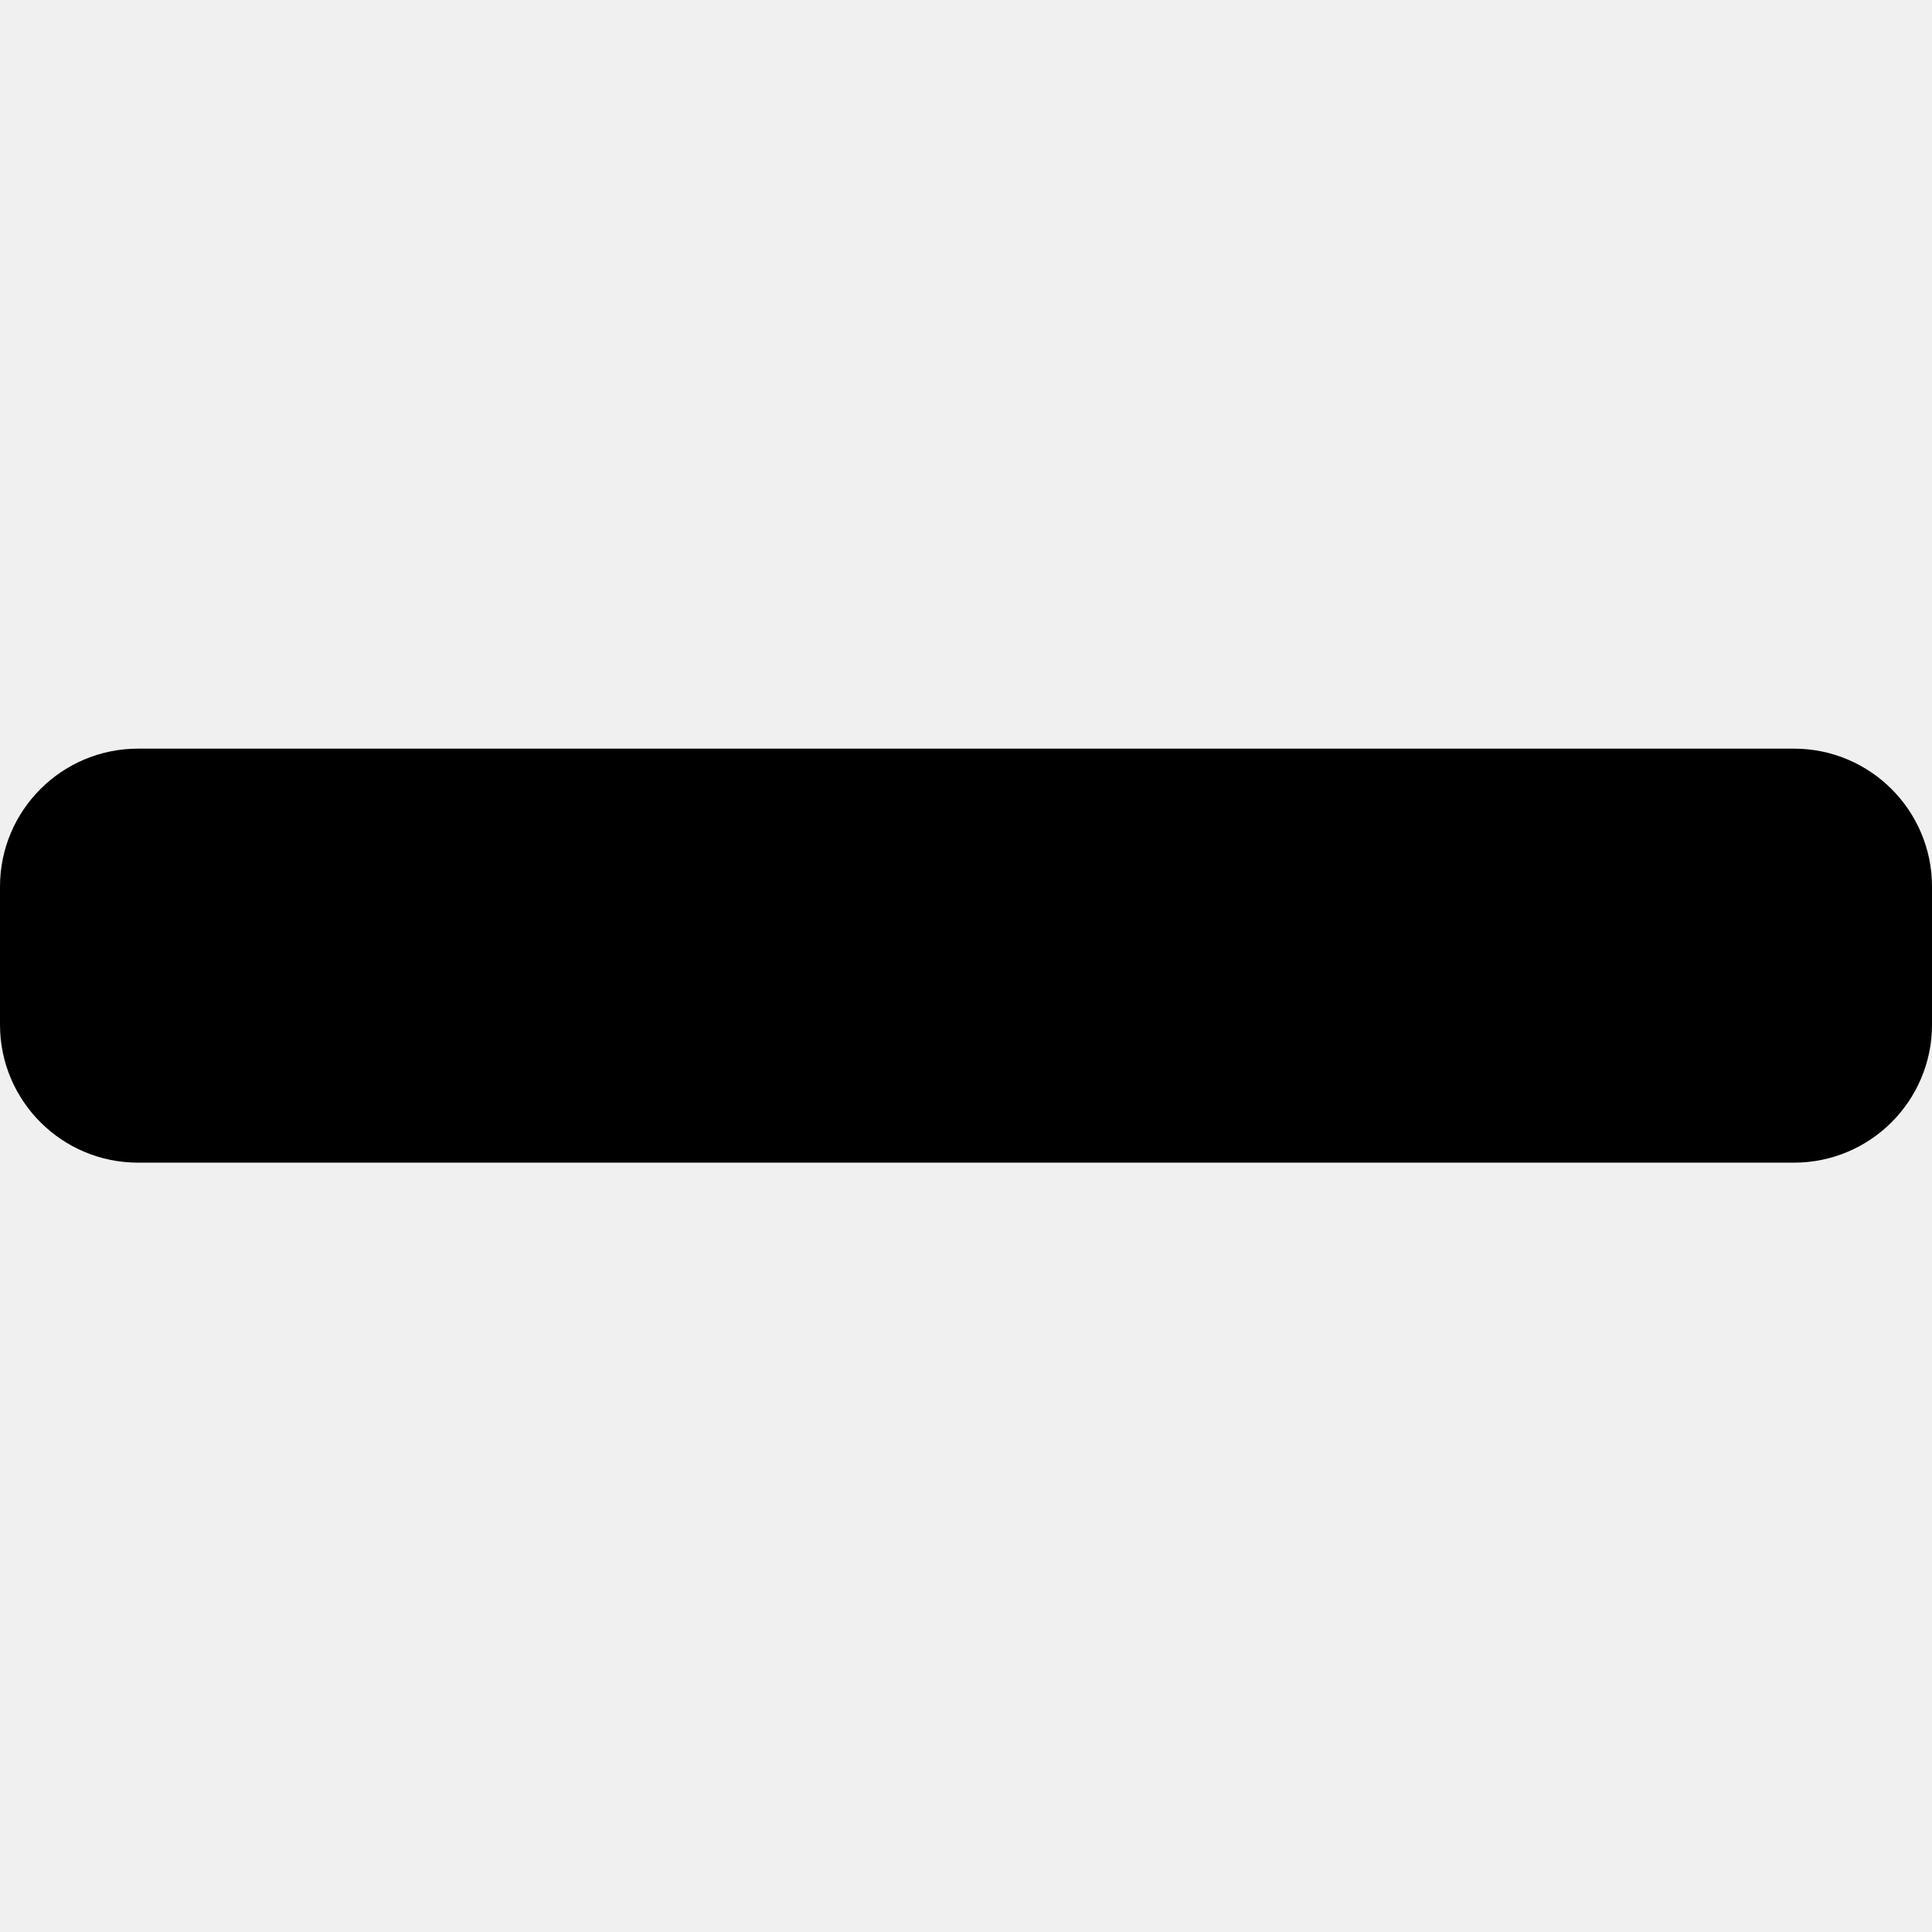
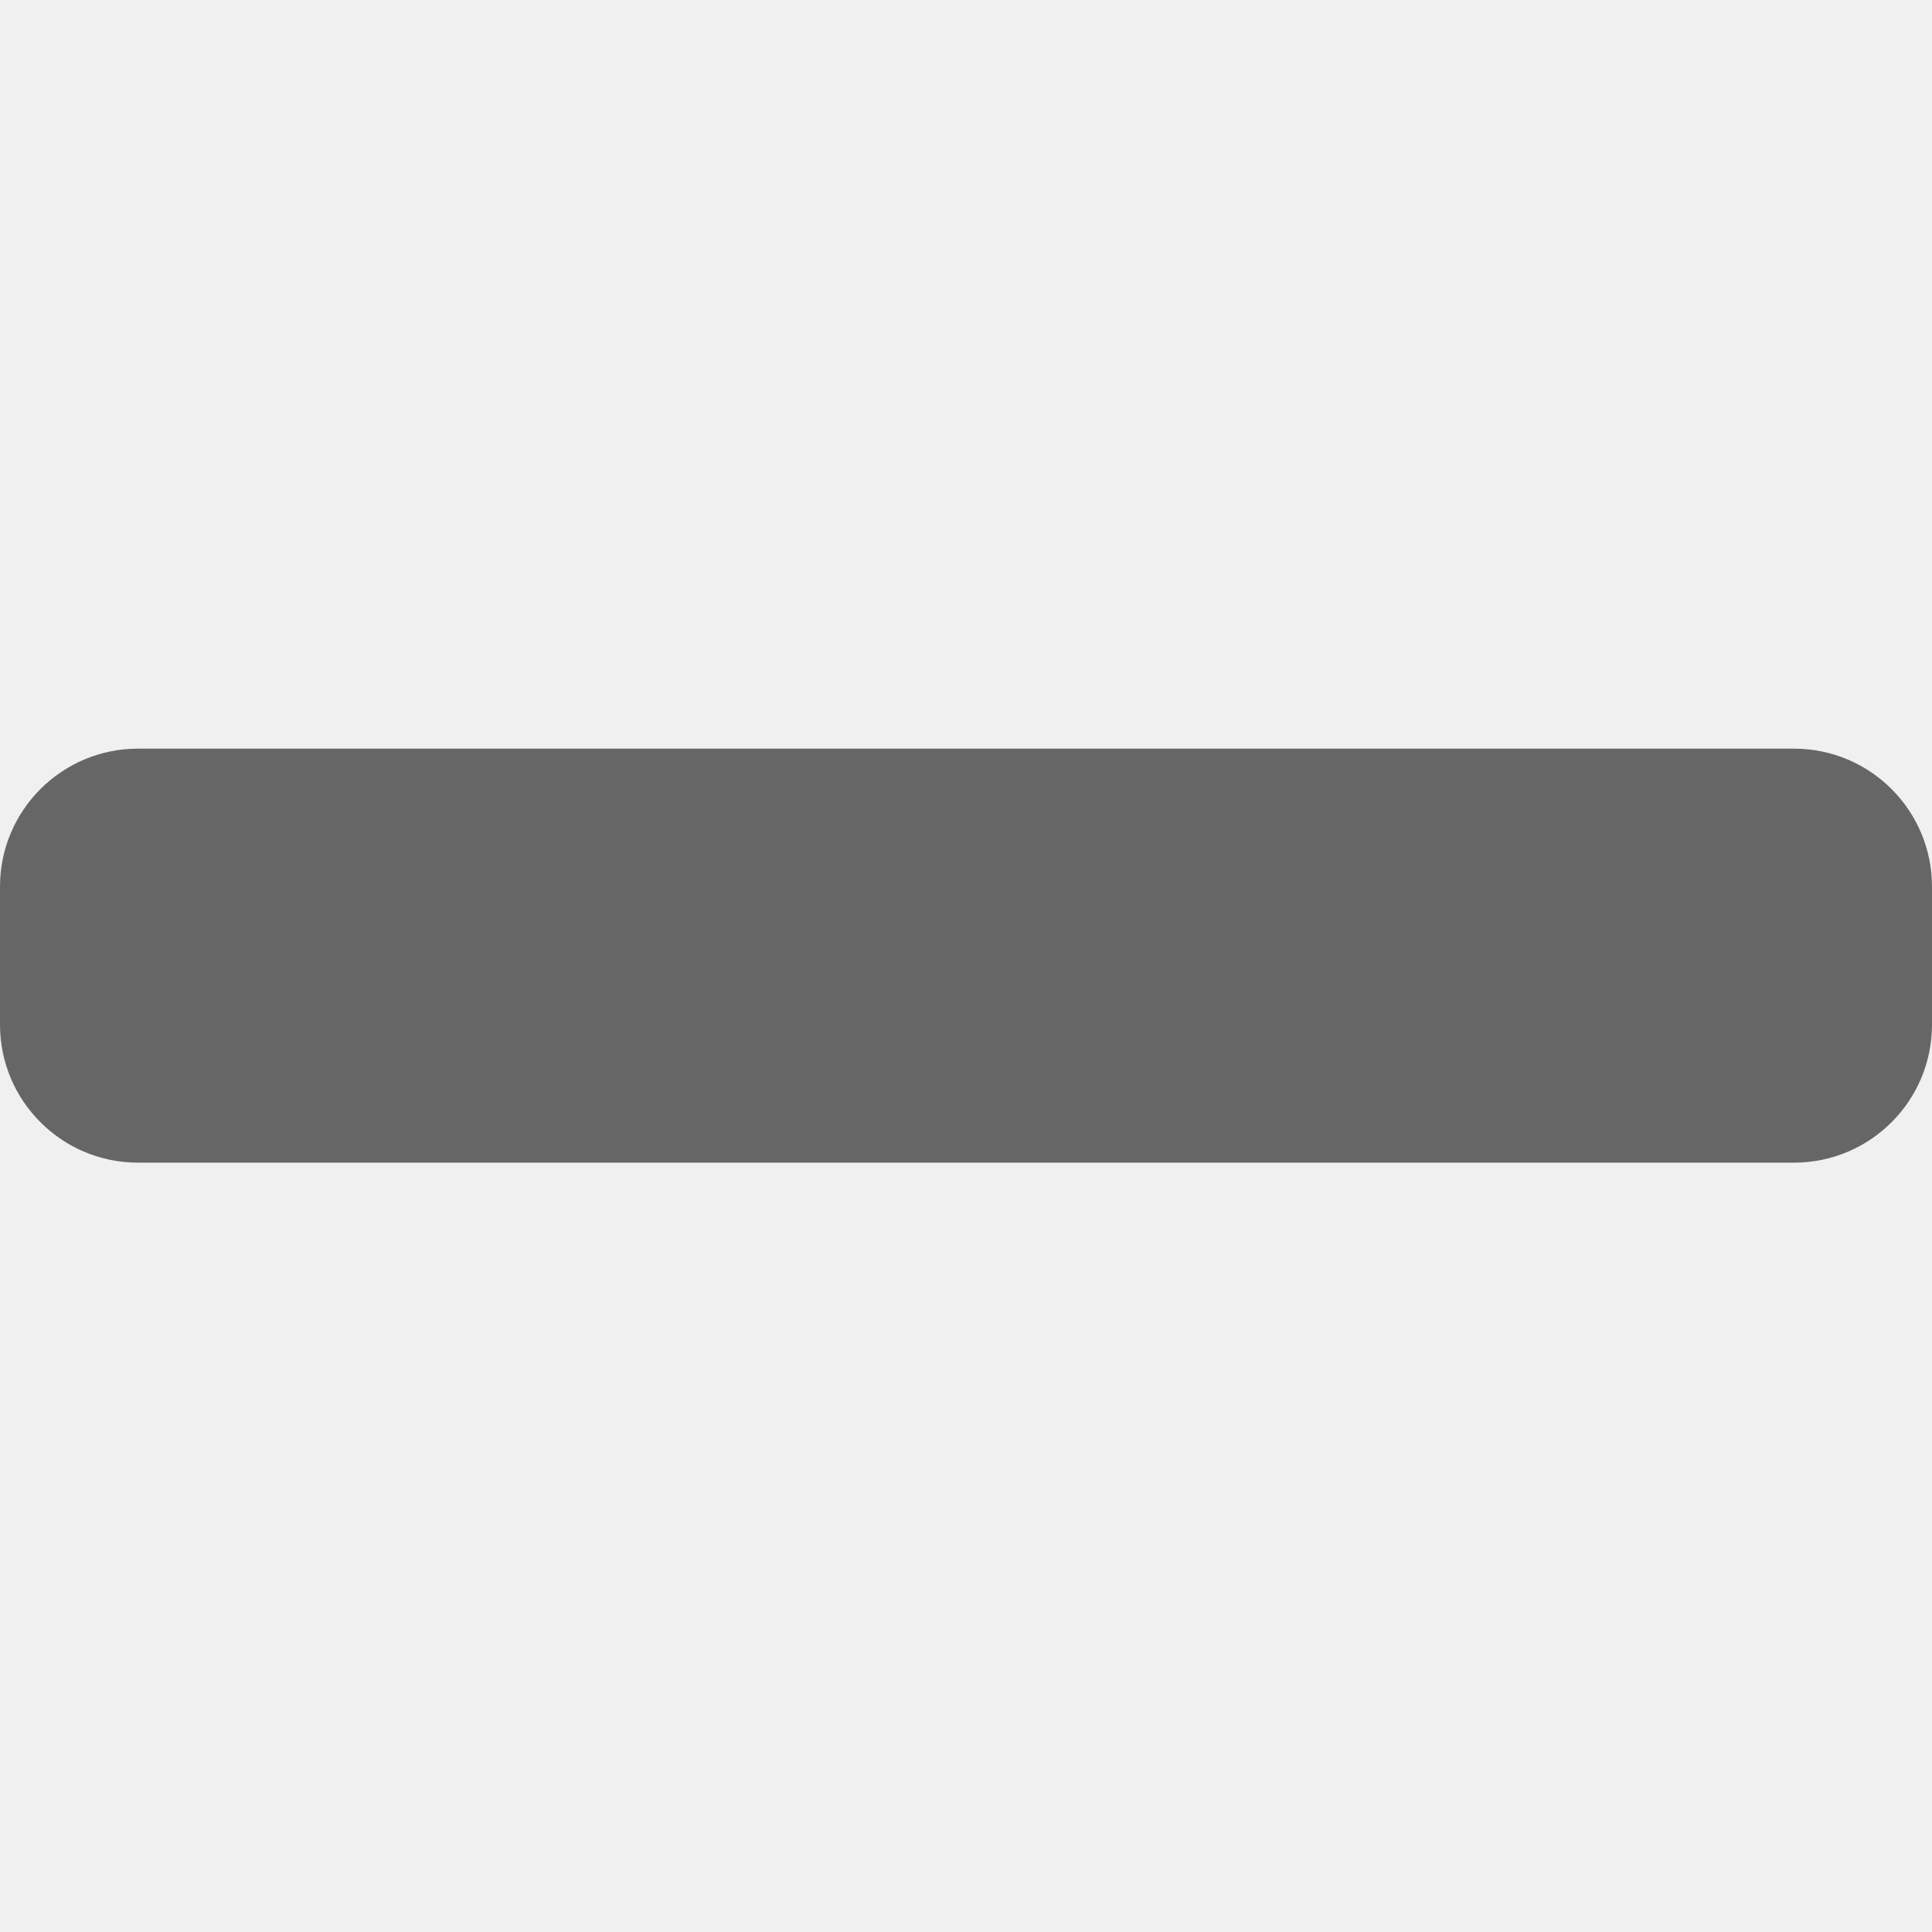
<svg xmlns="http://www.w3.org/2000/svg" xmlns:xlink="http://www.w3.org/1999/xlink" width="80px" height="80px" viewBox="0 0 80 80" version="1.1">
  <defs>
    <path d="M74.286,31 L5.714,31 C2.559,31 0,33.559 0,36.714 L0,42.429 C0,45.584 2.559,48.143 5.714,48.143 L74.286,48.143 C77.441,48.143 80,45.584 80,42.429 L80,36.714 C80,33.559 77.441,31 74.286,31 Z" id="path-1" />
  </defs>
  <g id="Icons/ar1-Copy-3" stroke="none" stroke-width="1" fill="none" fill-rule="evenodd">
    <mask id="mask-2" fill="white">
      <use xlink:href="#path-1" />
    </mask>
-     <use id="Mask" fill="#000000" fill-rule="nonzero" xlink:href="#path-1" />
+     <use id="Mask" fill="#666666" fill-rule="nonzero" xlink:href="#path-1" />
  </g>
</svg>
